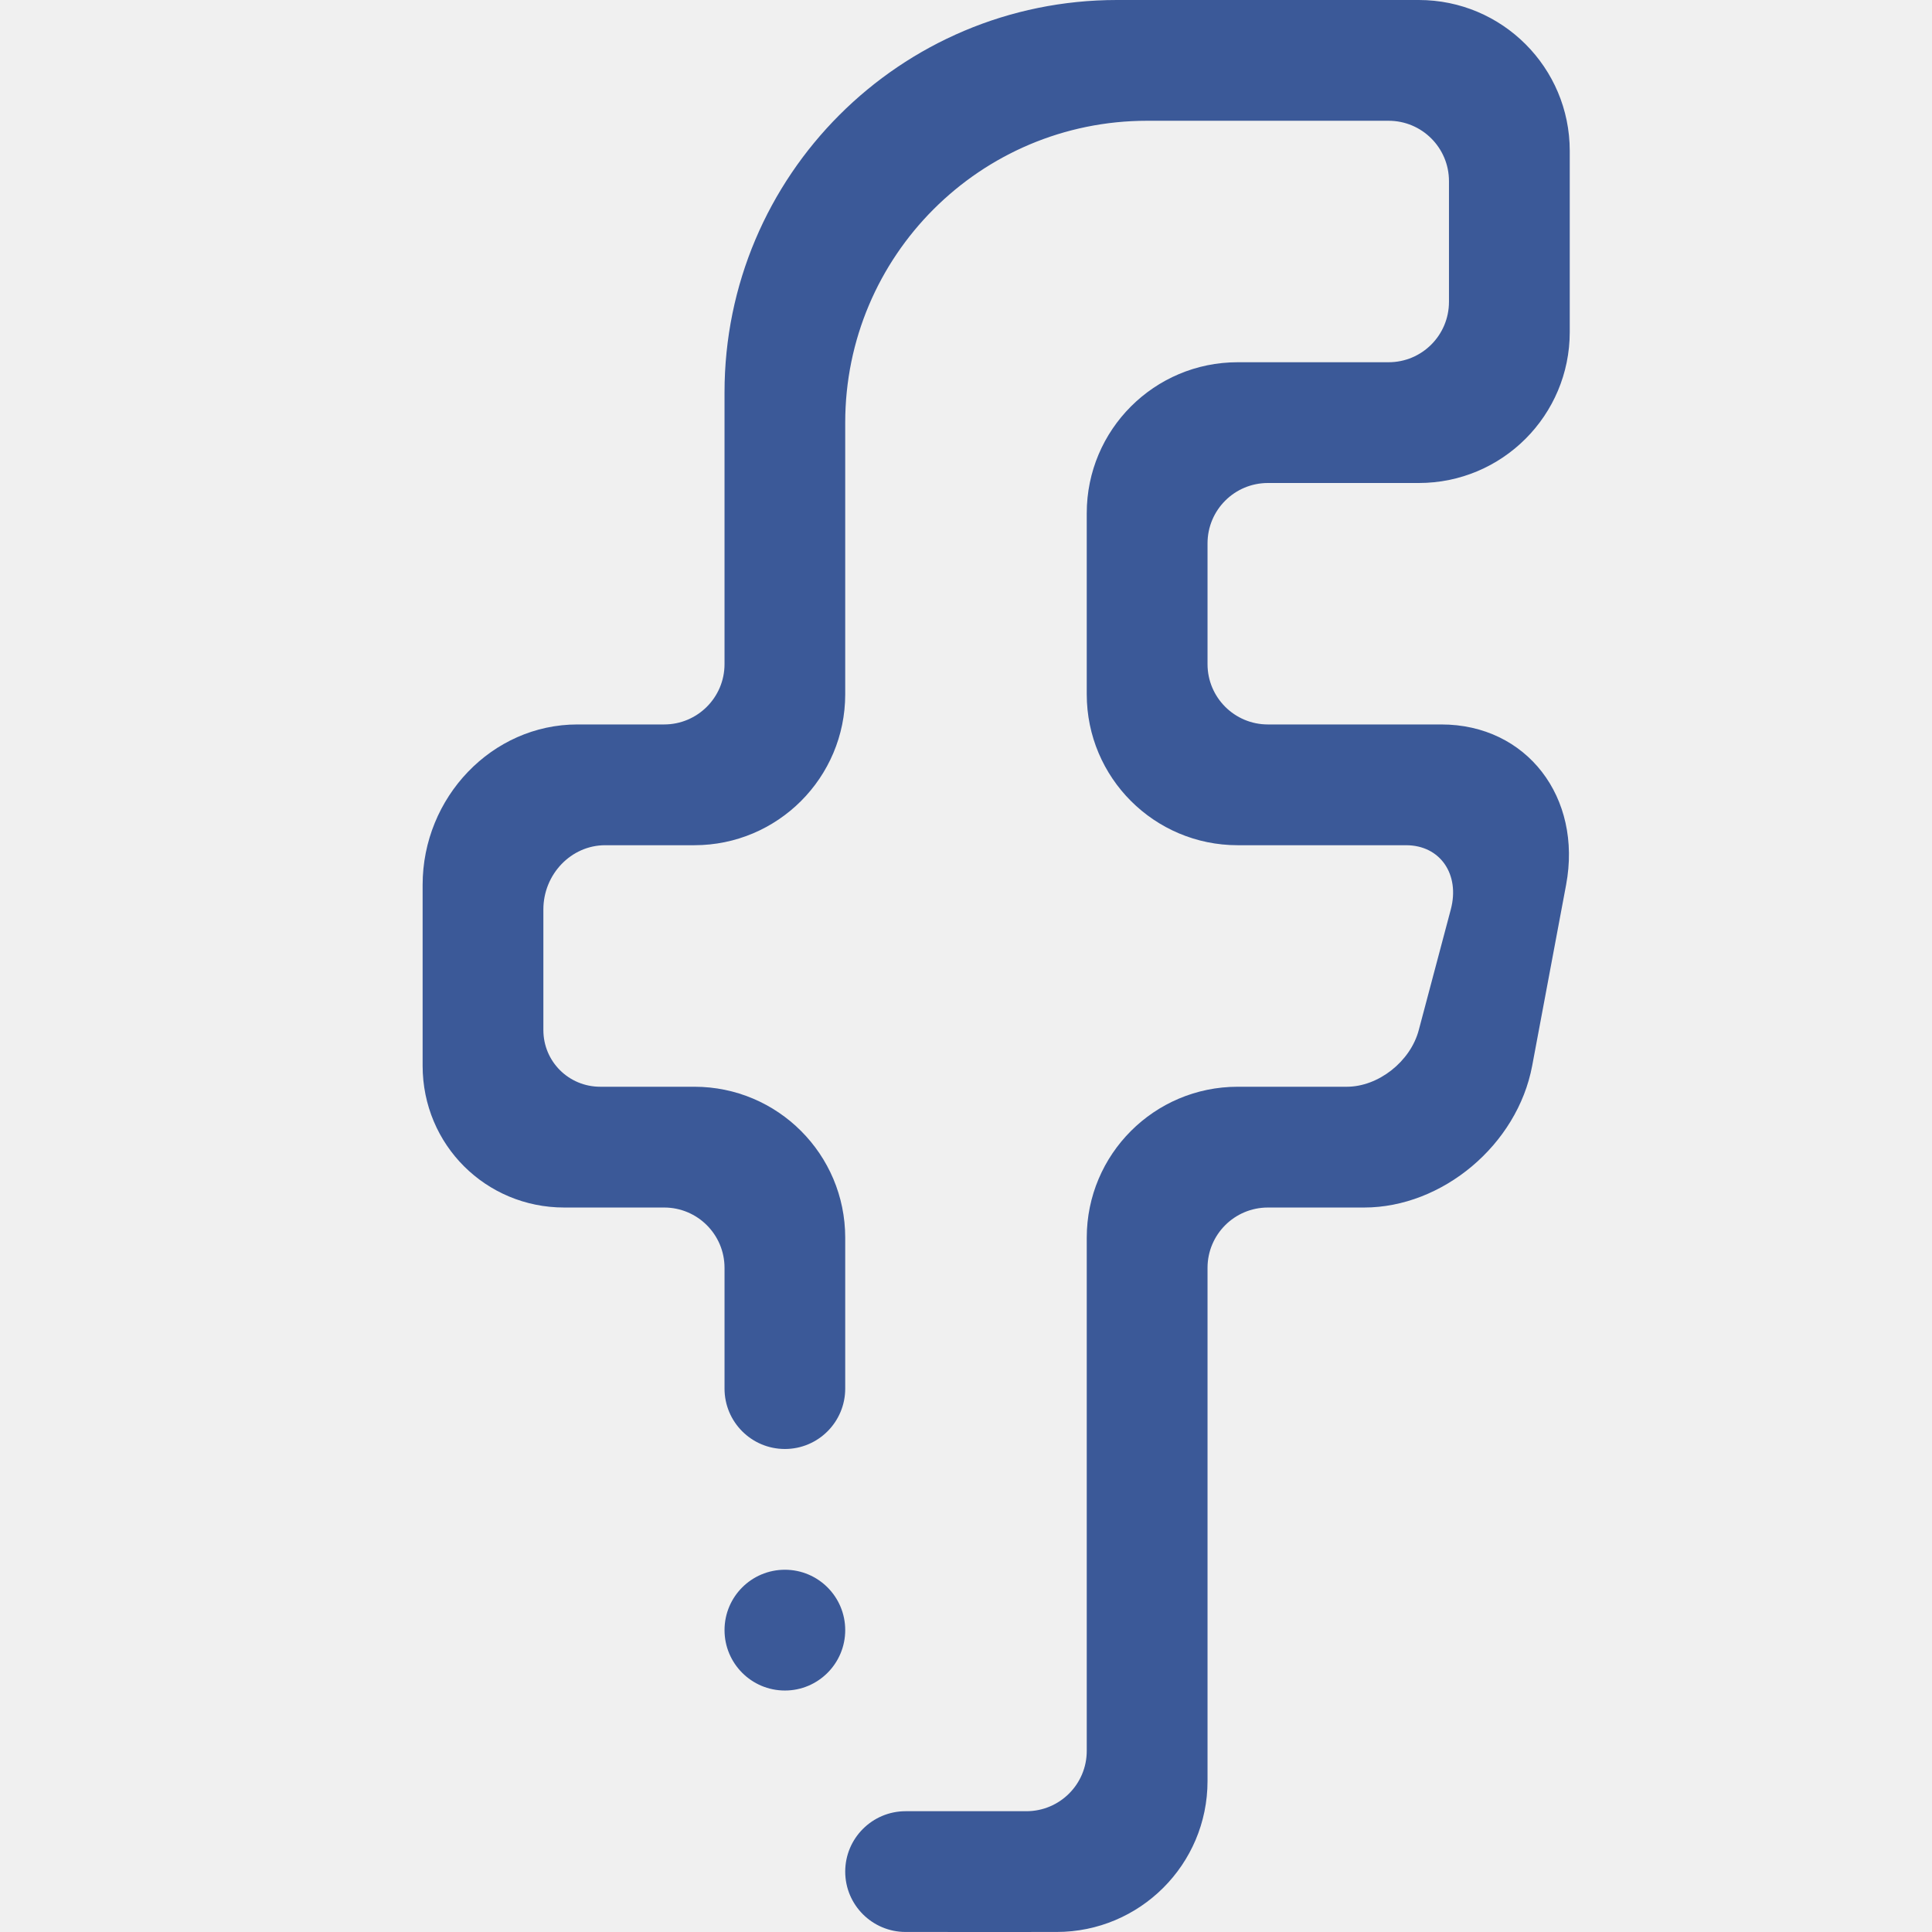
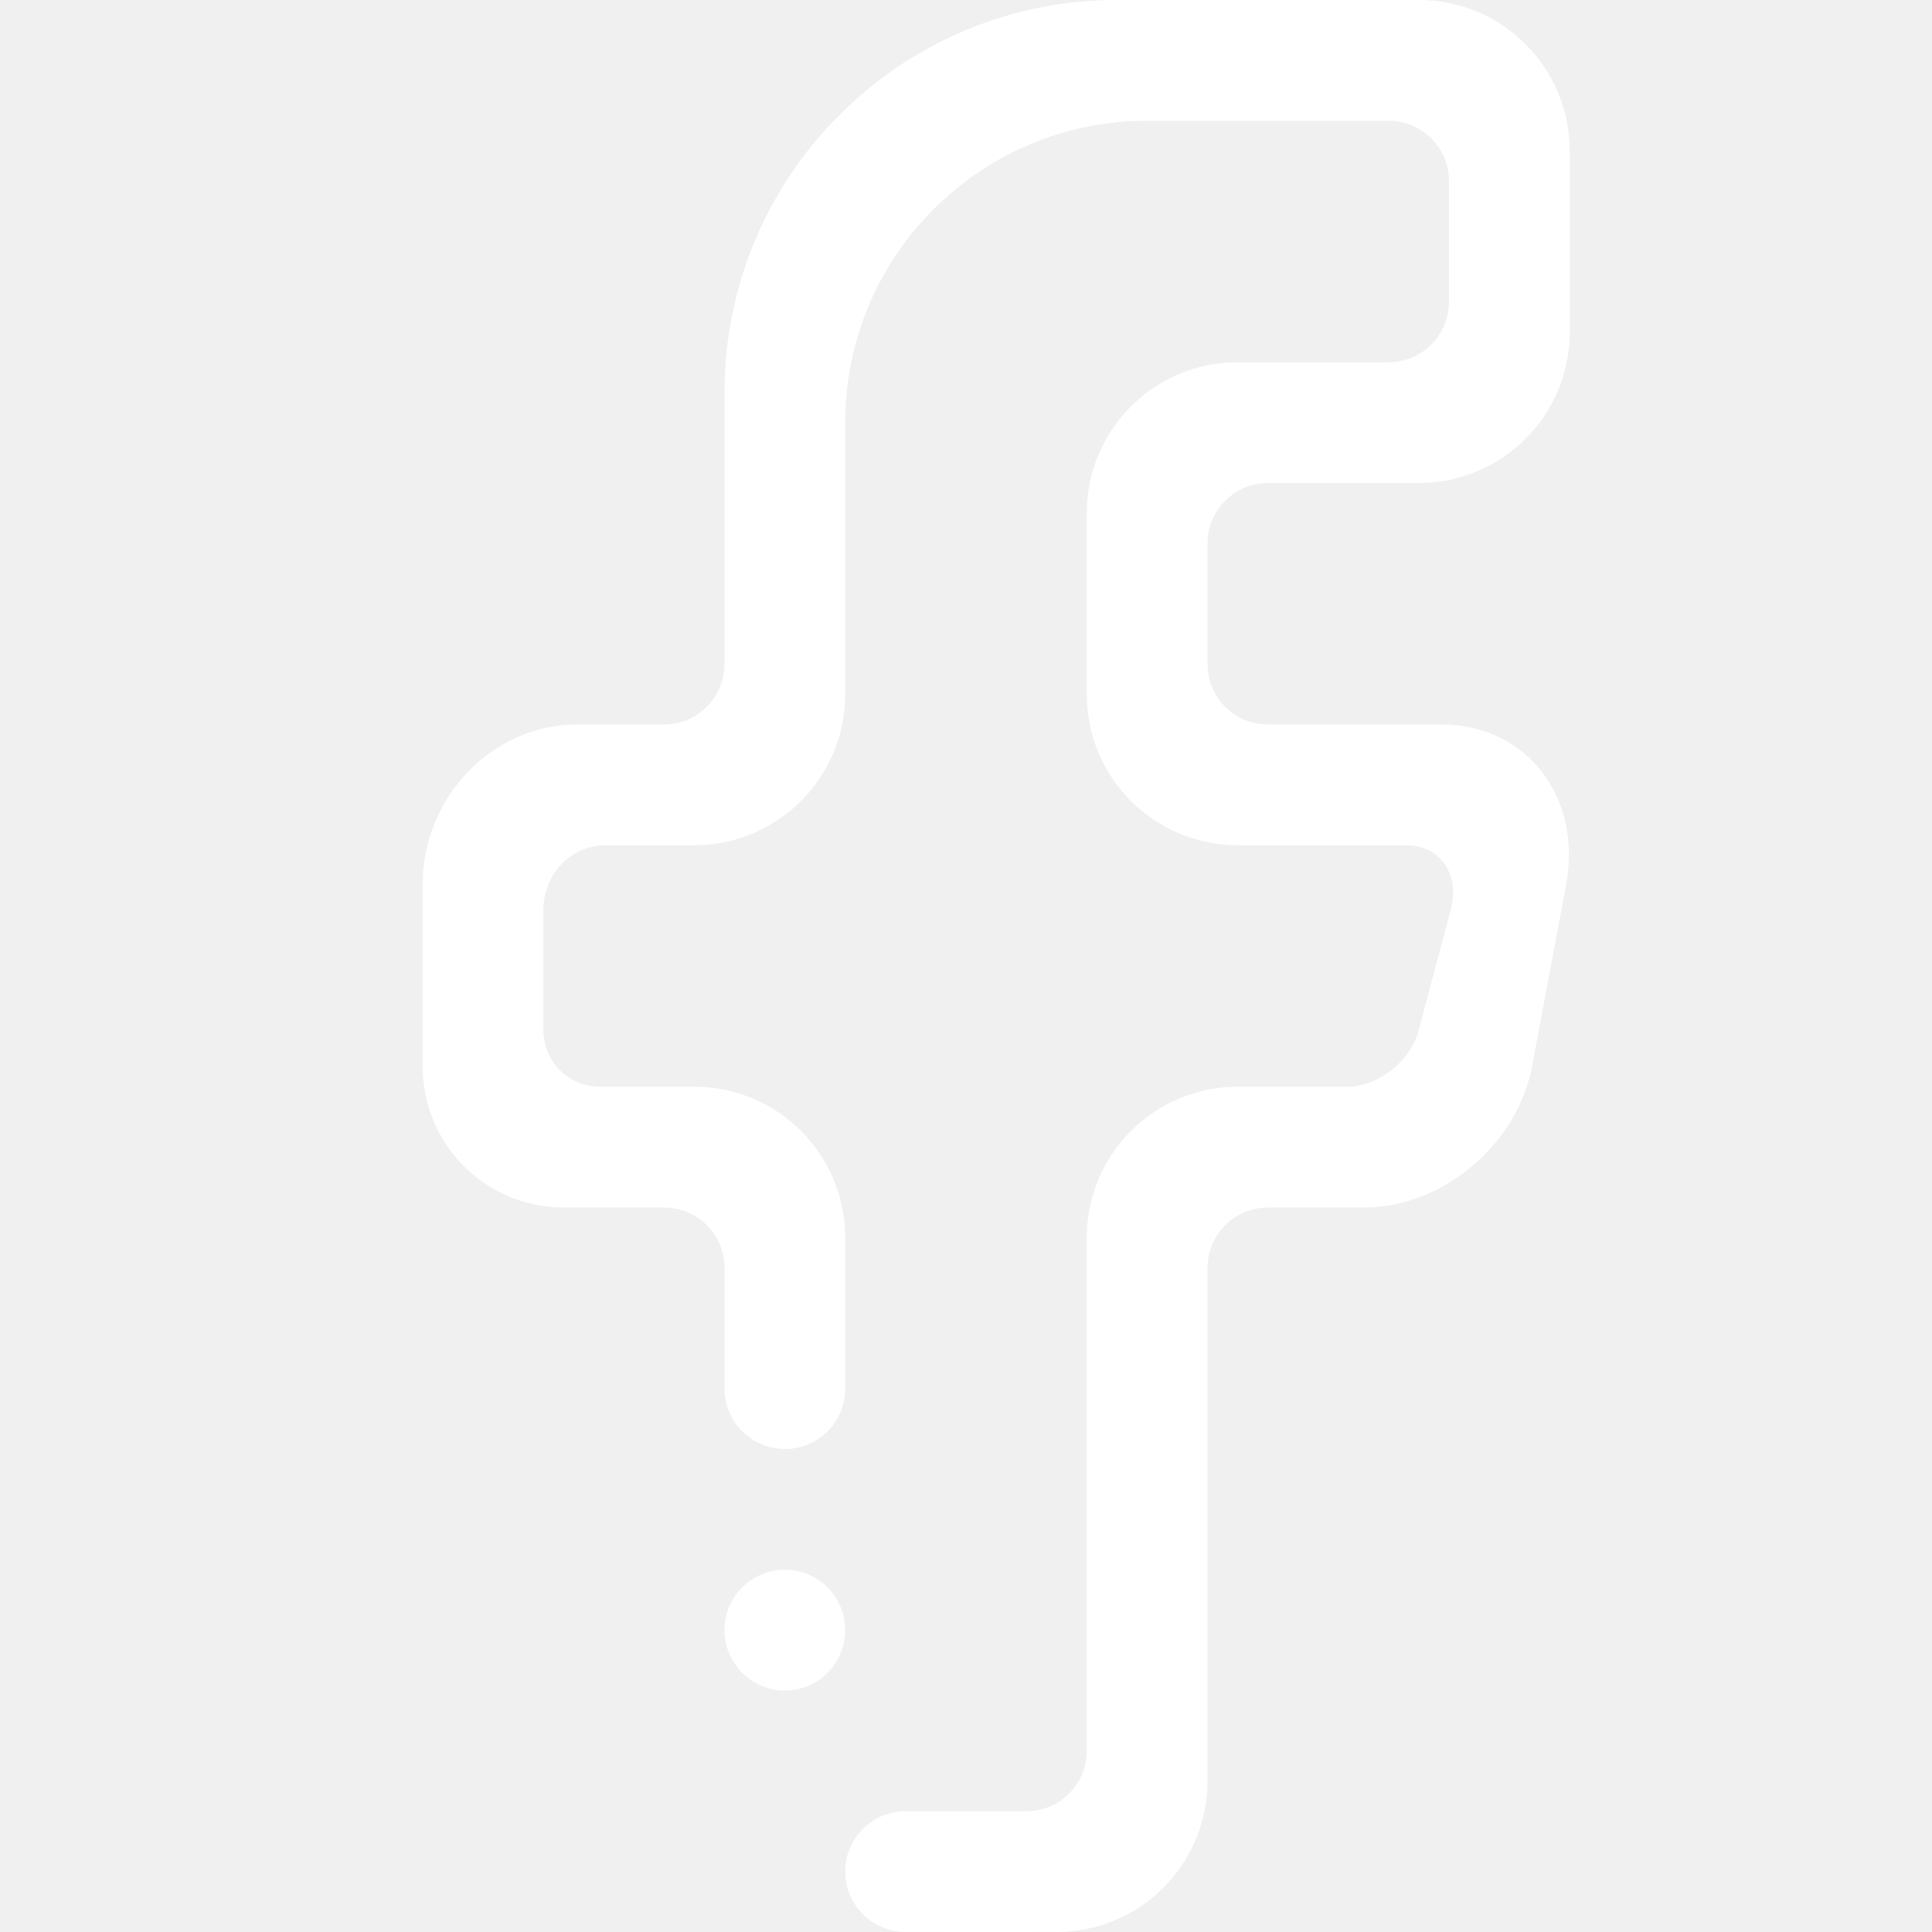
<svg xmlns="http://www.w3.org/2000/svg" version="1.1" id="Layer_9" x="0px" y="0px" width="512px" height="512px" viewBox="0 0 512 512" enable-background="new 0 0 512 512" xml:space="preserve">
-   <path fill-rule="evenodd" clip-rule="evenodd" fill="#3B5998" d="M375.992,128h-39.984c-8.844,0-16,7.156-16,16v32.004  c0,8.828,7.156,15.984,16,15.984h45.961c22.656,0,37.406,19.339,33.062,42.515l-8.984,47.918  c-3.93,21.008-23.828,37.586-44.547,37.586h-25.492c-8.844,0-16,7.156-16,15.984v136.015c0,22.086-17.922,39.984-40.008,39.984  c-0.305,0.023-26.422,0-40,0c-8.828,0-16.008-7.156-16.008-16c0-8.828,7.18-16,16.008-16h32c8.844,0,16-7.156,16-15.984V328.007  c0-22.102,17.906-40.008,40.008-40.008h28.914c8.328,0,16.852-6.648,19.07-15.031l8.484-31.953  c2.477-9.309-2.812-17.023-11.852-17.023h-44.617c-22.102,0-40.008-17.902-40.008-40.003V136c0-22.102,17.906-40.003,40.008-40.003  h39.984c8.844,0,16-7.16,16-16.004V47.988c0-8.824-7.156-15.984-16-15.984h-63.984c-44.188,0-80.016,35.809-80.016,79.992v71.992  c0,22.101-17.898,40.003-39.984,40.003h-23.625c-9.039,0-16.383,7.715-16.383,17.023v31.953c0,8.383,6.75,15.031,15.07,15.031  h24.938c22.086,0,39.984,17.906,39.984,40.008v39.983c0,8.844-7.156,16.008-15.984,16.008c-8.844,0-16-7.164-16-16.008v-31.999  c0-8.828-7.172-15.984-16-15.984h-26.5c-20.719,0-37.508-16.578-37.508-37.586v-47.918c0-23.176,18.367-42.515,41.023-42.515h22.984  c8.828,0,16-7.156,16-15.984v-72.008C192.008,46.555,238.562,0,296,0h79.992C398.094,0,416,17.902,416,39.988v48.004  C416,110.093,398.094,128,375.992,128L375.992,128z M208.008,415.998c8.828,0,15.984,7.156,15.984,16  c0,8.828-7.156,16.008-15.984,16.008c-8.844,0-16-7.18-16-16.008C192.008,423.154,199.164,415.998,208.008,415.998L208.008,415.998z  " />
+   <path fill="white" d="M375.992,128h-39.984c-8.844,0-16,7.156-16,16v32.004  c0,8.828,7.156,15.984,16,15.984h45.961c22.656,0,37.406,19.339,33.062,42.515l-8.984,47.918  c-3.93,21.008-23.828,37.586-44.547,37.586h-25.492c-8.844,0-16,7.156-16,15.984v136.015c0,22.086-17.922,39.984-40.008,39.984  c-0.305,0.023-26.422,0-40,0c-8.828,0-16.008-7.156-16.008-16c0-8.828,7.18-16,16.008-16h32c8.844,0,16-7.156,16-15.984V328.007  c0-22.102,17.906-40.008,40.008-40.008h28.914c8.328,0,16.852-6.648,19.07-15.031l8.484-31.953  c2.477-9.309-2.812-17.023-11.852-17.023h-44.617c-22.102,0-40.008-17.902-40.008-40.003V136c0-22.102,17.906-40.003,40.008-40.003  h39.984c8.844,0,16-7.16,16-16.004V47.988c0-8.824-7.156-15.984-16-15.984h-63.984c-44.188,0-80.016,35.809-80.016,79.992v71.992  c0,22.101-17.898,40.003-39.984,40.003h-23.625c-9.039,0-16.383,7.715-16.383,17.023v31.953c0,8.383,6.75,15.031,15.07,15.031  h24.938c22.086,0,39.984,17.906,39.984,40.008v39.983c0,8.844-7.156,16.008-15.984,16.008c-8.844,0-16-7.164-16-16.008v-31.999  c0-8.828-7.172-15.984-16-15.984h-26.5c-20.719,0-37.508-16.578-37.508-37.586v-47.918c0-23.176,18.367-42.515,41.023-42.515h22.984  c8.828,0,16-7.156,16-15.984v-72.008C192.008,46.555,238.562,0,296,0h79.992C398.094,0,416,17.902,416,39.988v48.004  C416,110.093,398.094,128,375.992,128L375.992,128z M208.008,415.998c8.828,0,15.984,7.156,15.984,16  c0,8.828-7.156,16.008-15.984,16.008c-8.844,0-16-7.18-16-16.008C192.008,423.154,199.164,415.998,208.008,415.998L208.008,415.998z  " />
</svg>
